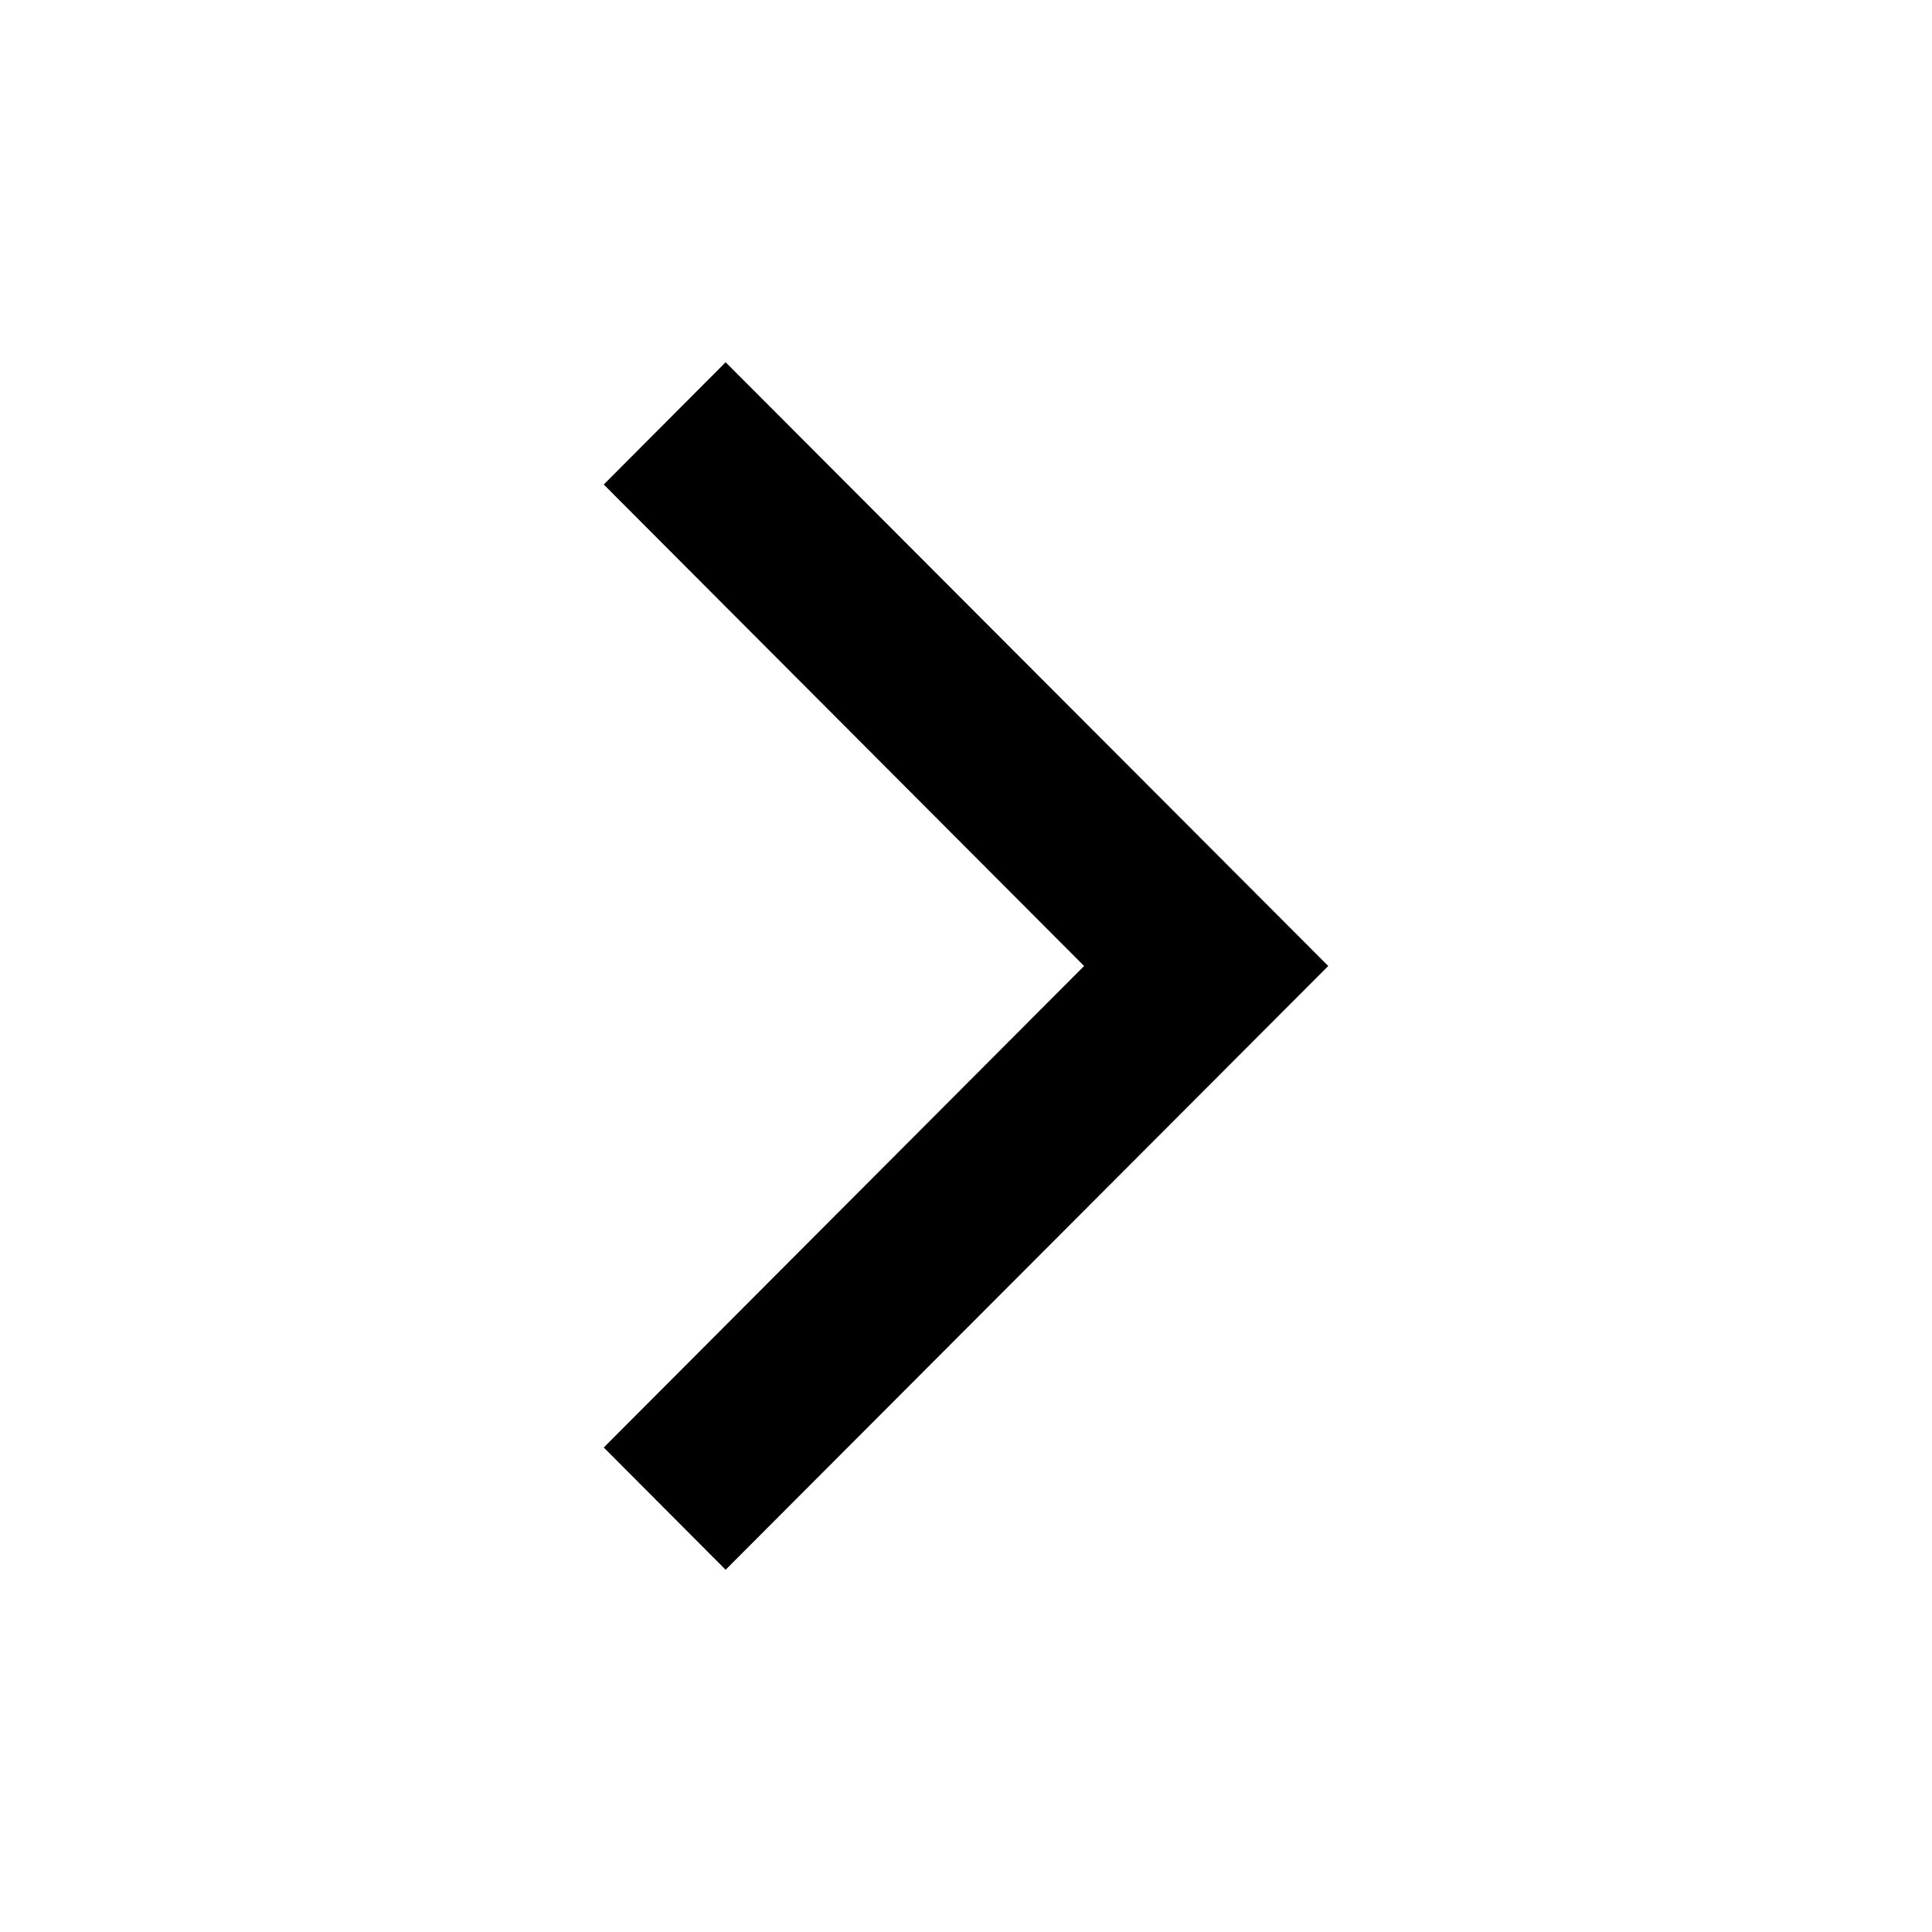
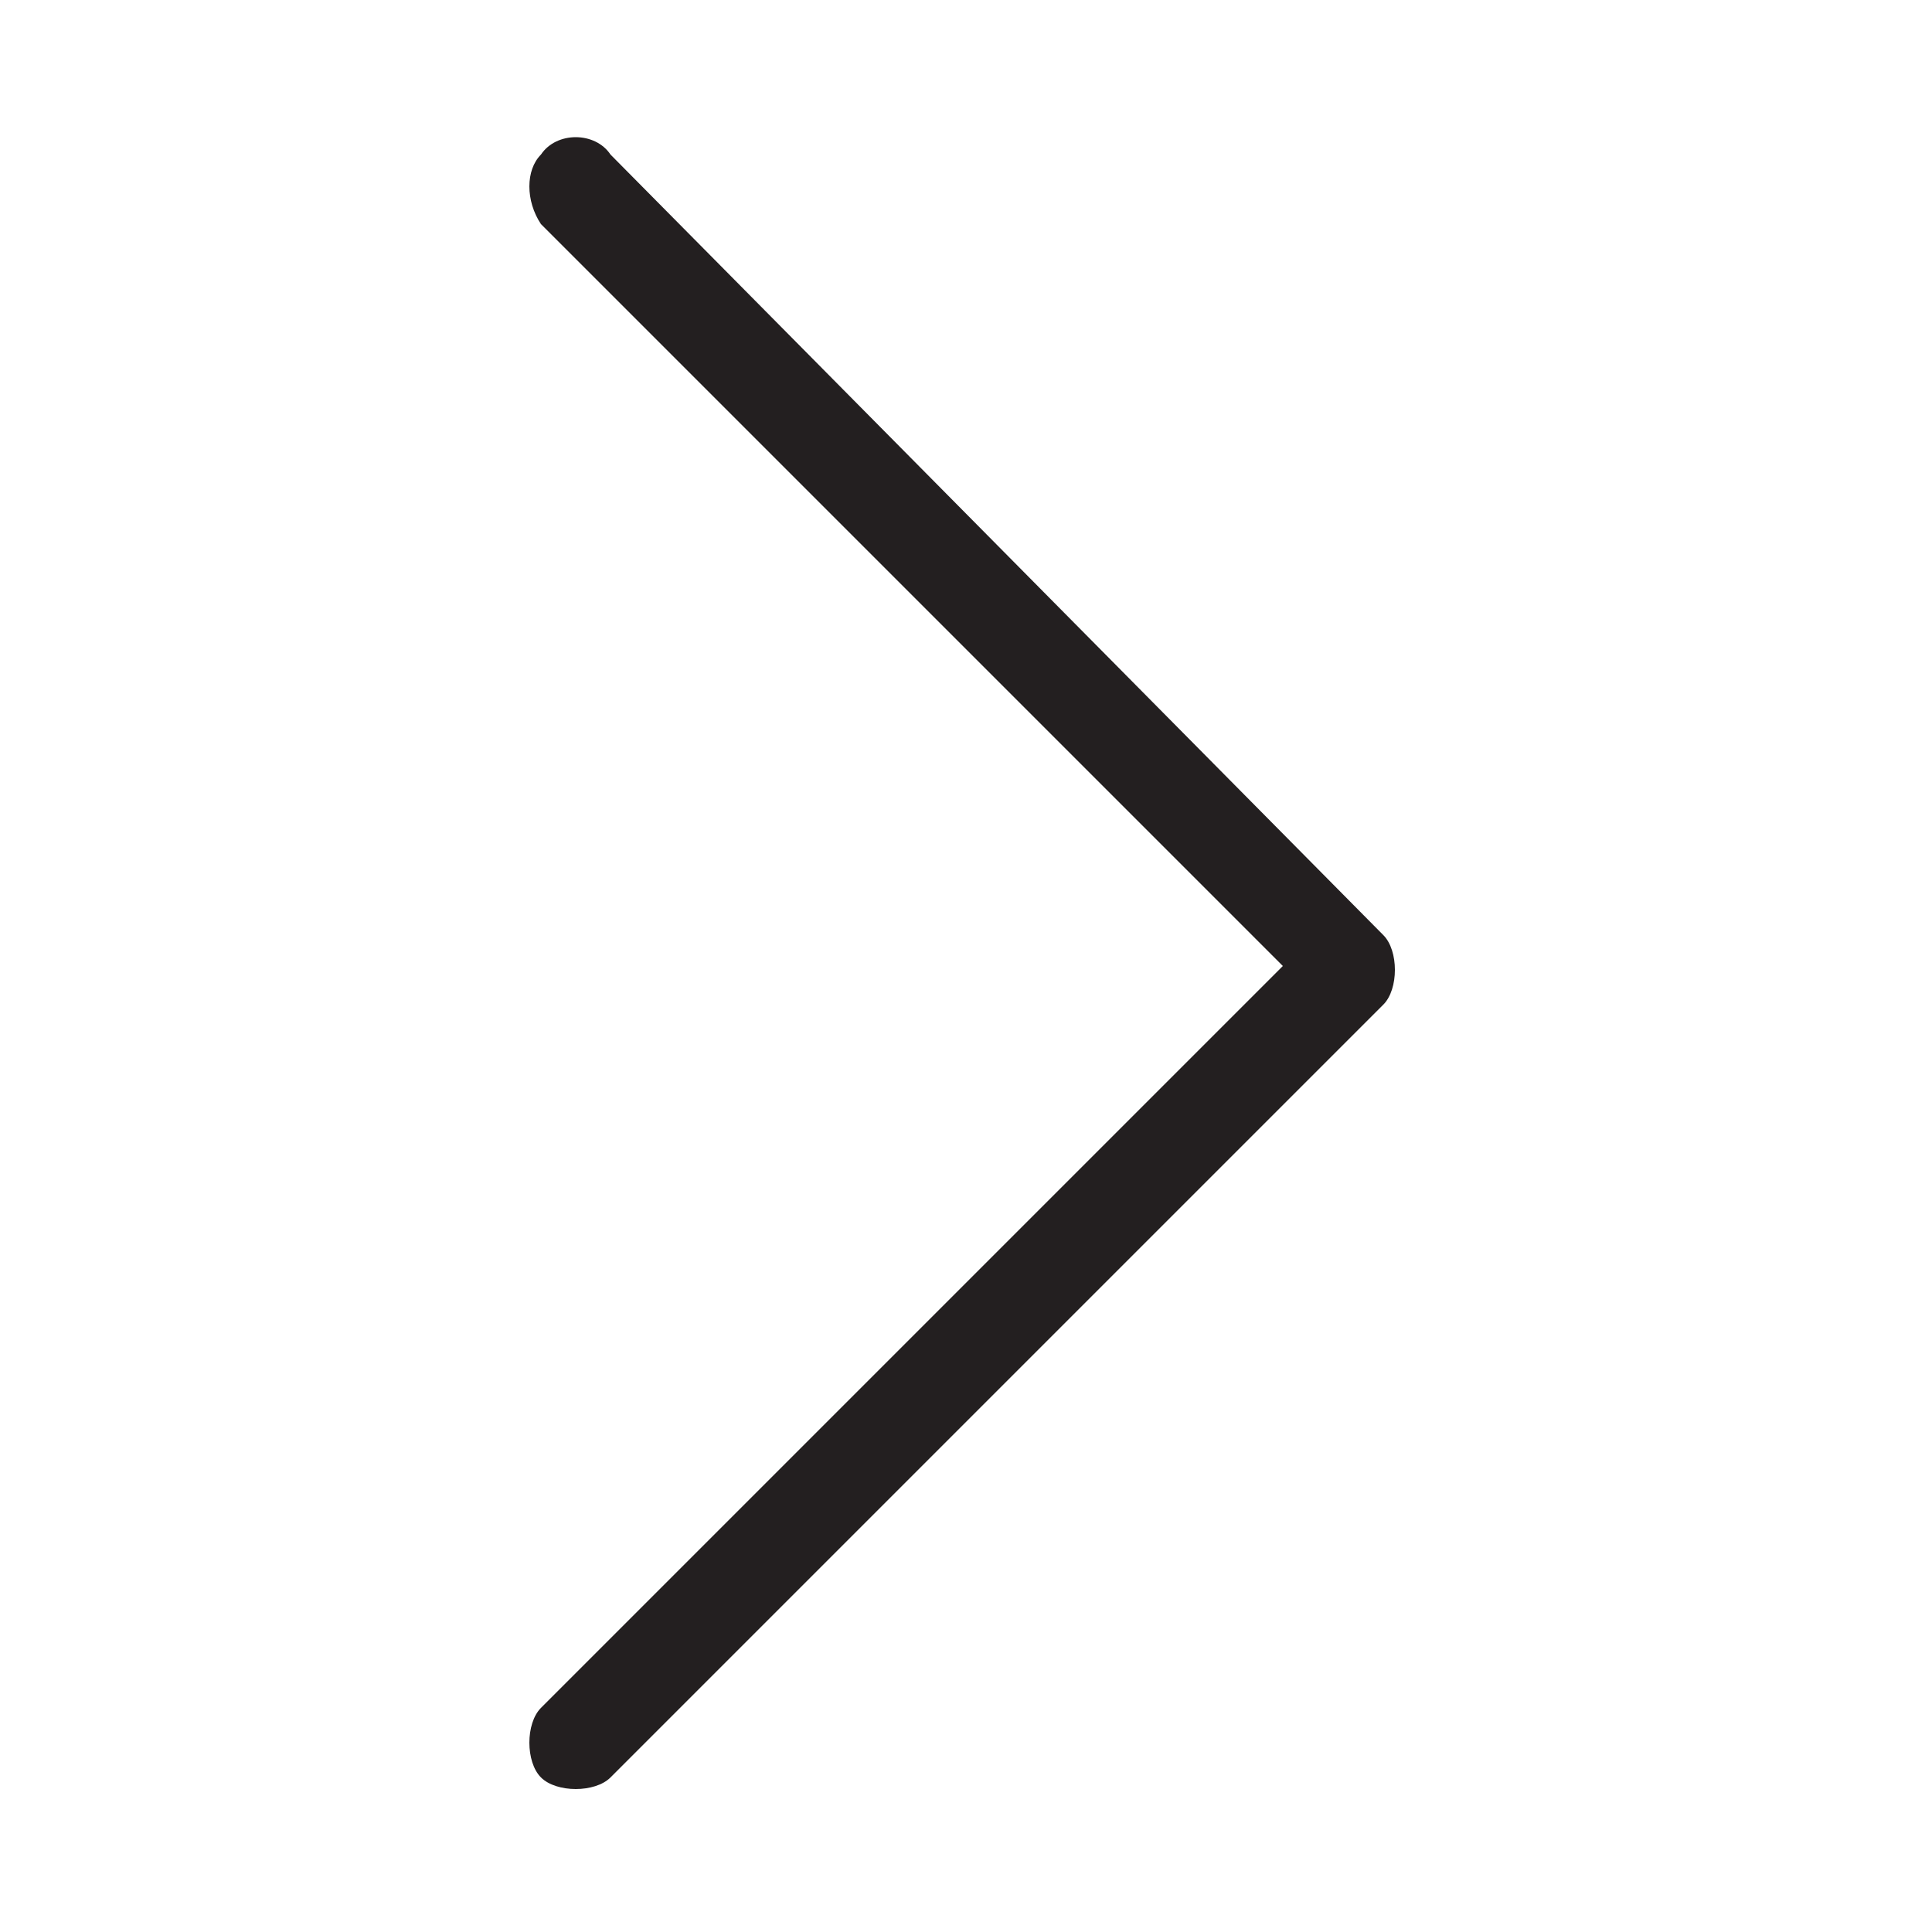
- <svg xmlns="http://www.w3.org/2000/svg" version="1.1" id="Layer_1" x="0px" y="0px" width="512px" height="512px" viewBox="0 0 512 512" style="enable-background:new 0 0 512 512;" xml:space="preserve">
-   <polygon points="160,128.4 192.3,96 352,256 352,256 352,256 192.3,416 160,383.6 287.3,256 " />
+ <svg xmlns="http://www.w3.org/2000/svg" id="Layer_1" viewBox="0 0 25 25">
+   <style>.st0{fill:#5A5A5A;} .st1{fill-rule:evenodd;clip-rule:evenodd;fill:#5A5A5A;} .st2{fill-rule:evenodd;clip-rule:evenodd;} .st3{fill:none;stroke:#5A5A5A;stroke-width:1.3;stroke-miterlimit:10;} .st4{fill:none;stroke:#000000;stroke-width:1.2;stroke-miterlimit:10;} .st5{fill:none;stroke:#000000;stroke-width:1.3;stroke-miterlimit:10;} .st6{fill-rule:evenodd;clip-rule:evenodd;fill:#231F20;} .st7{fill:#231F20;} .st8{fill:#010101;}</style>
+   <path class="st6" d="M7 2.9l9.6 9.6L7 22.1c-.2.2-.2.7 0 .9.2.2.7.2.9 0l10-10c.2-.2.2-.7 0-.9L7.9 2c-.2-.3-.7-.3-.9 0-.2.2-.2.6 0 .9z" />
</svg>
